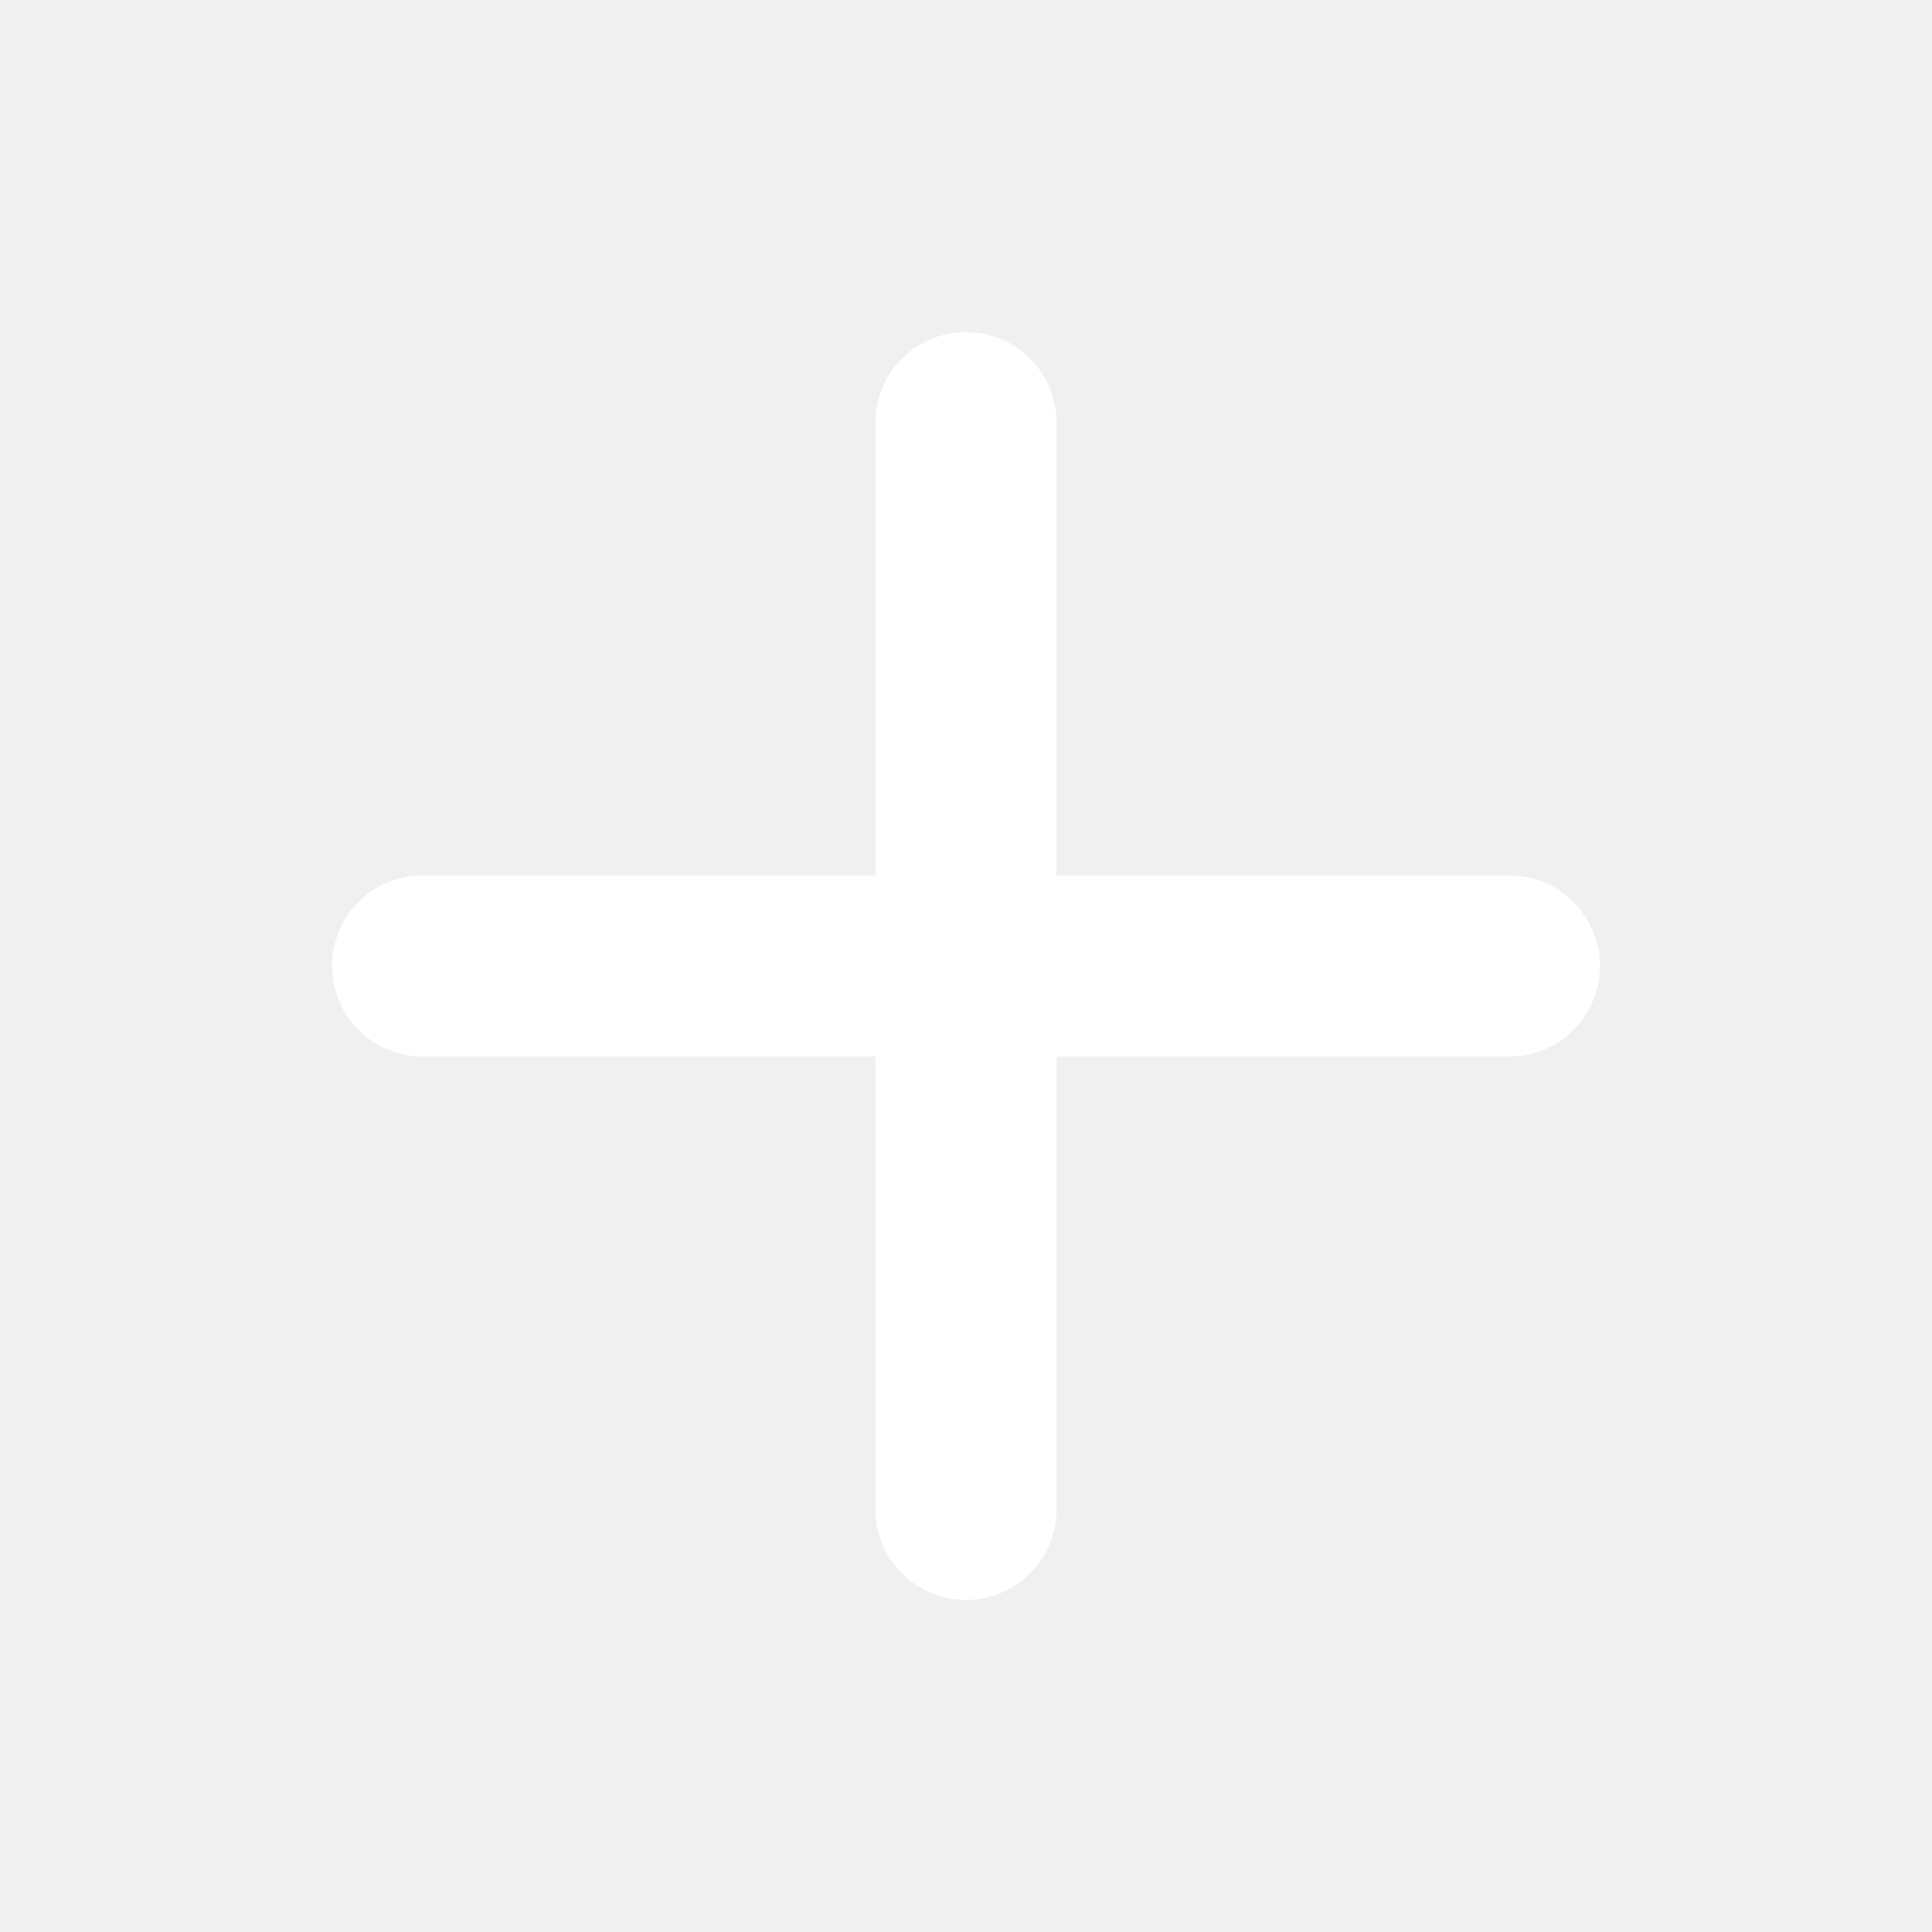
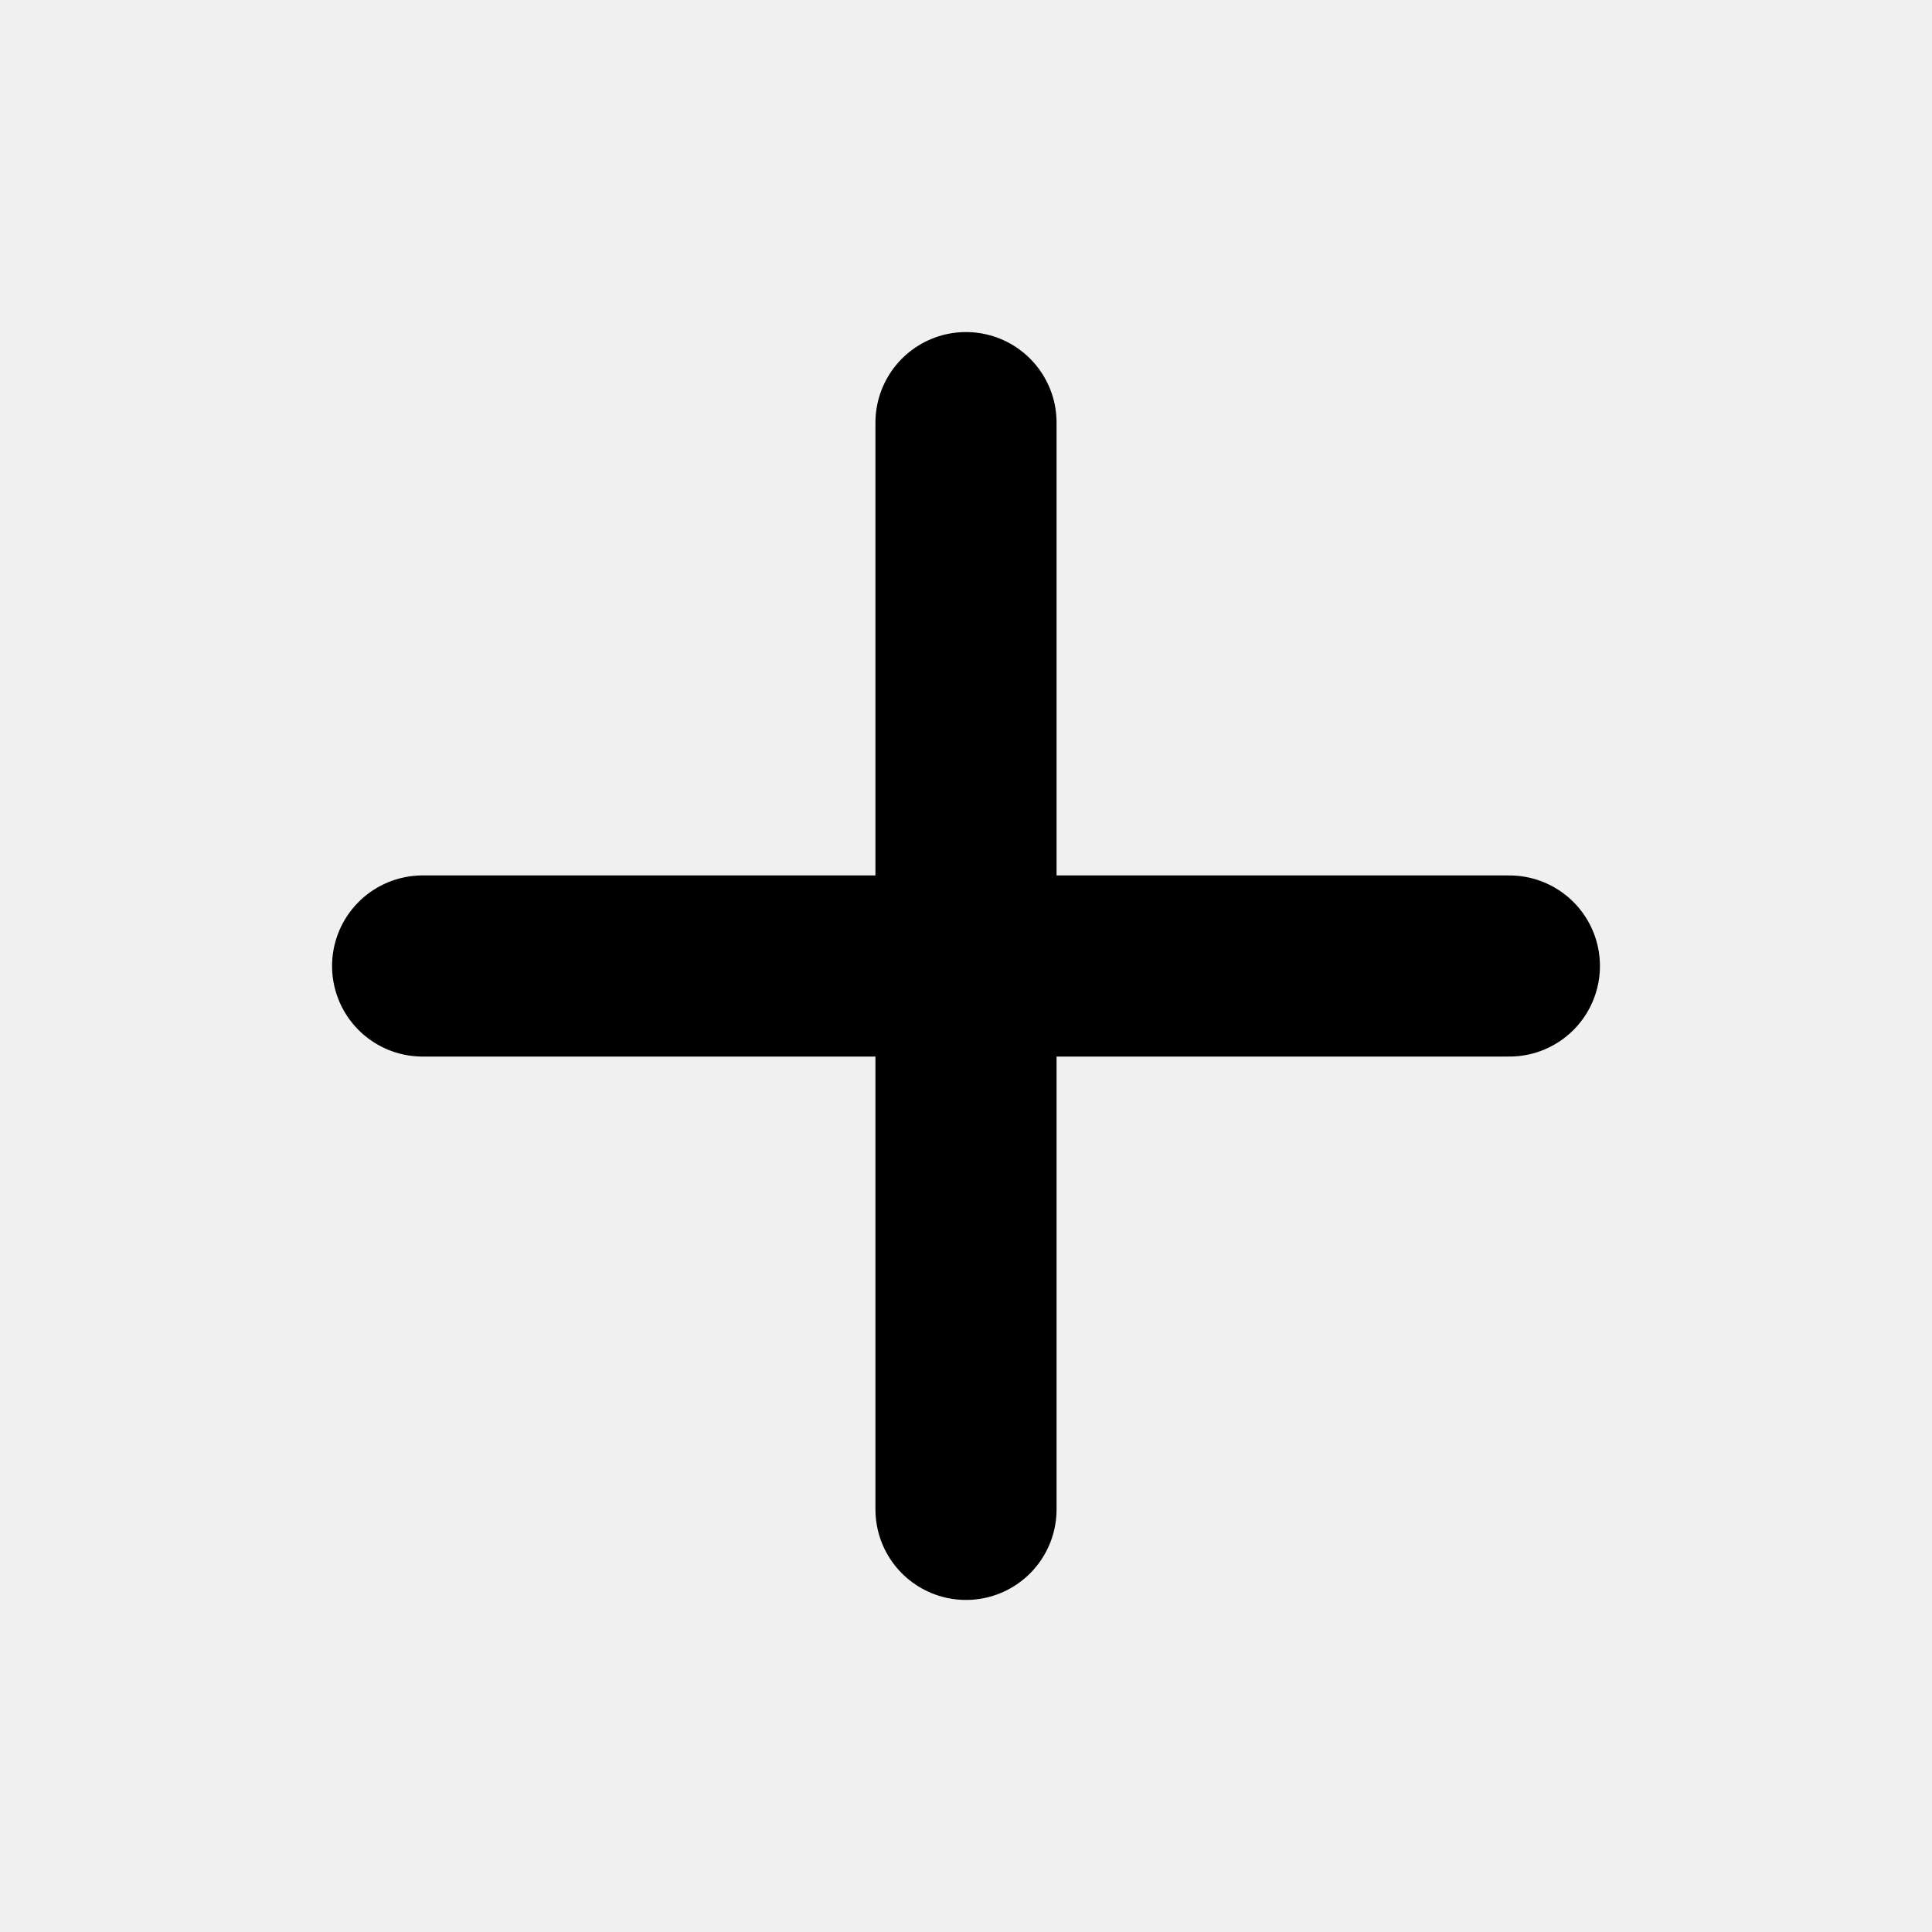
<svg xmlns="http://www.w3.org/2000/svg" width="16" height="16" viewBox="0 0 16 16" fill="none">
-   <path d="M8 3.5V12.5M3.5 8H12.5" stroke="#ffffff" stroke-width="1.5" stroke-linecap="round" />
+   <path d="M8 3.5V12.5M3.5 8H12.5" stroke="currentColor" stroke-width="1.5" stroke-linecap="round" />
</svg>
